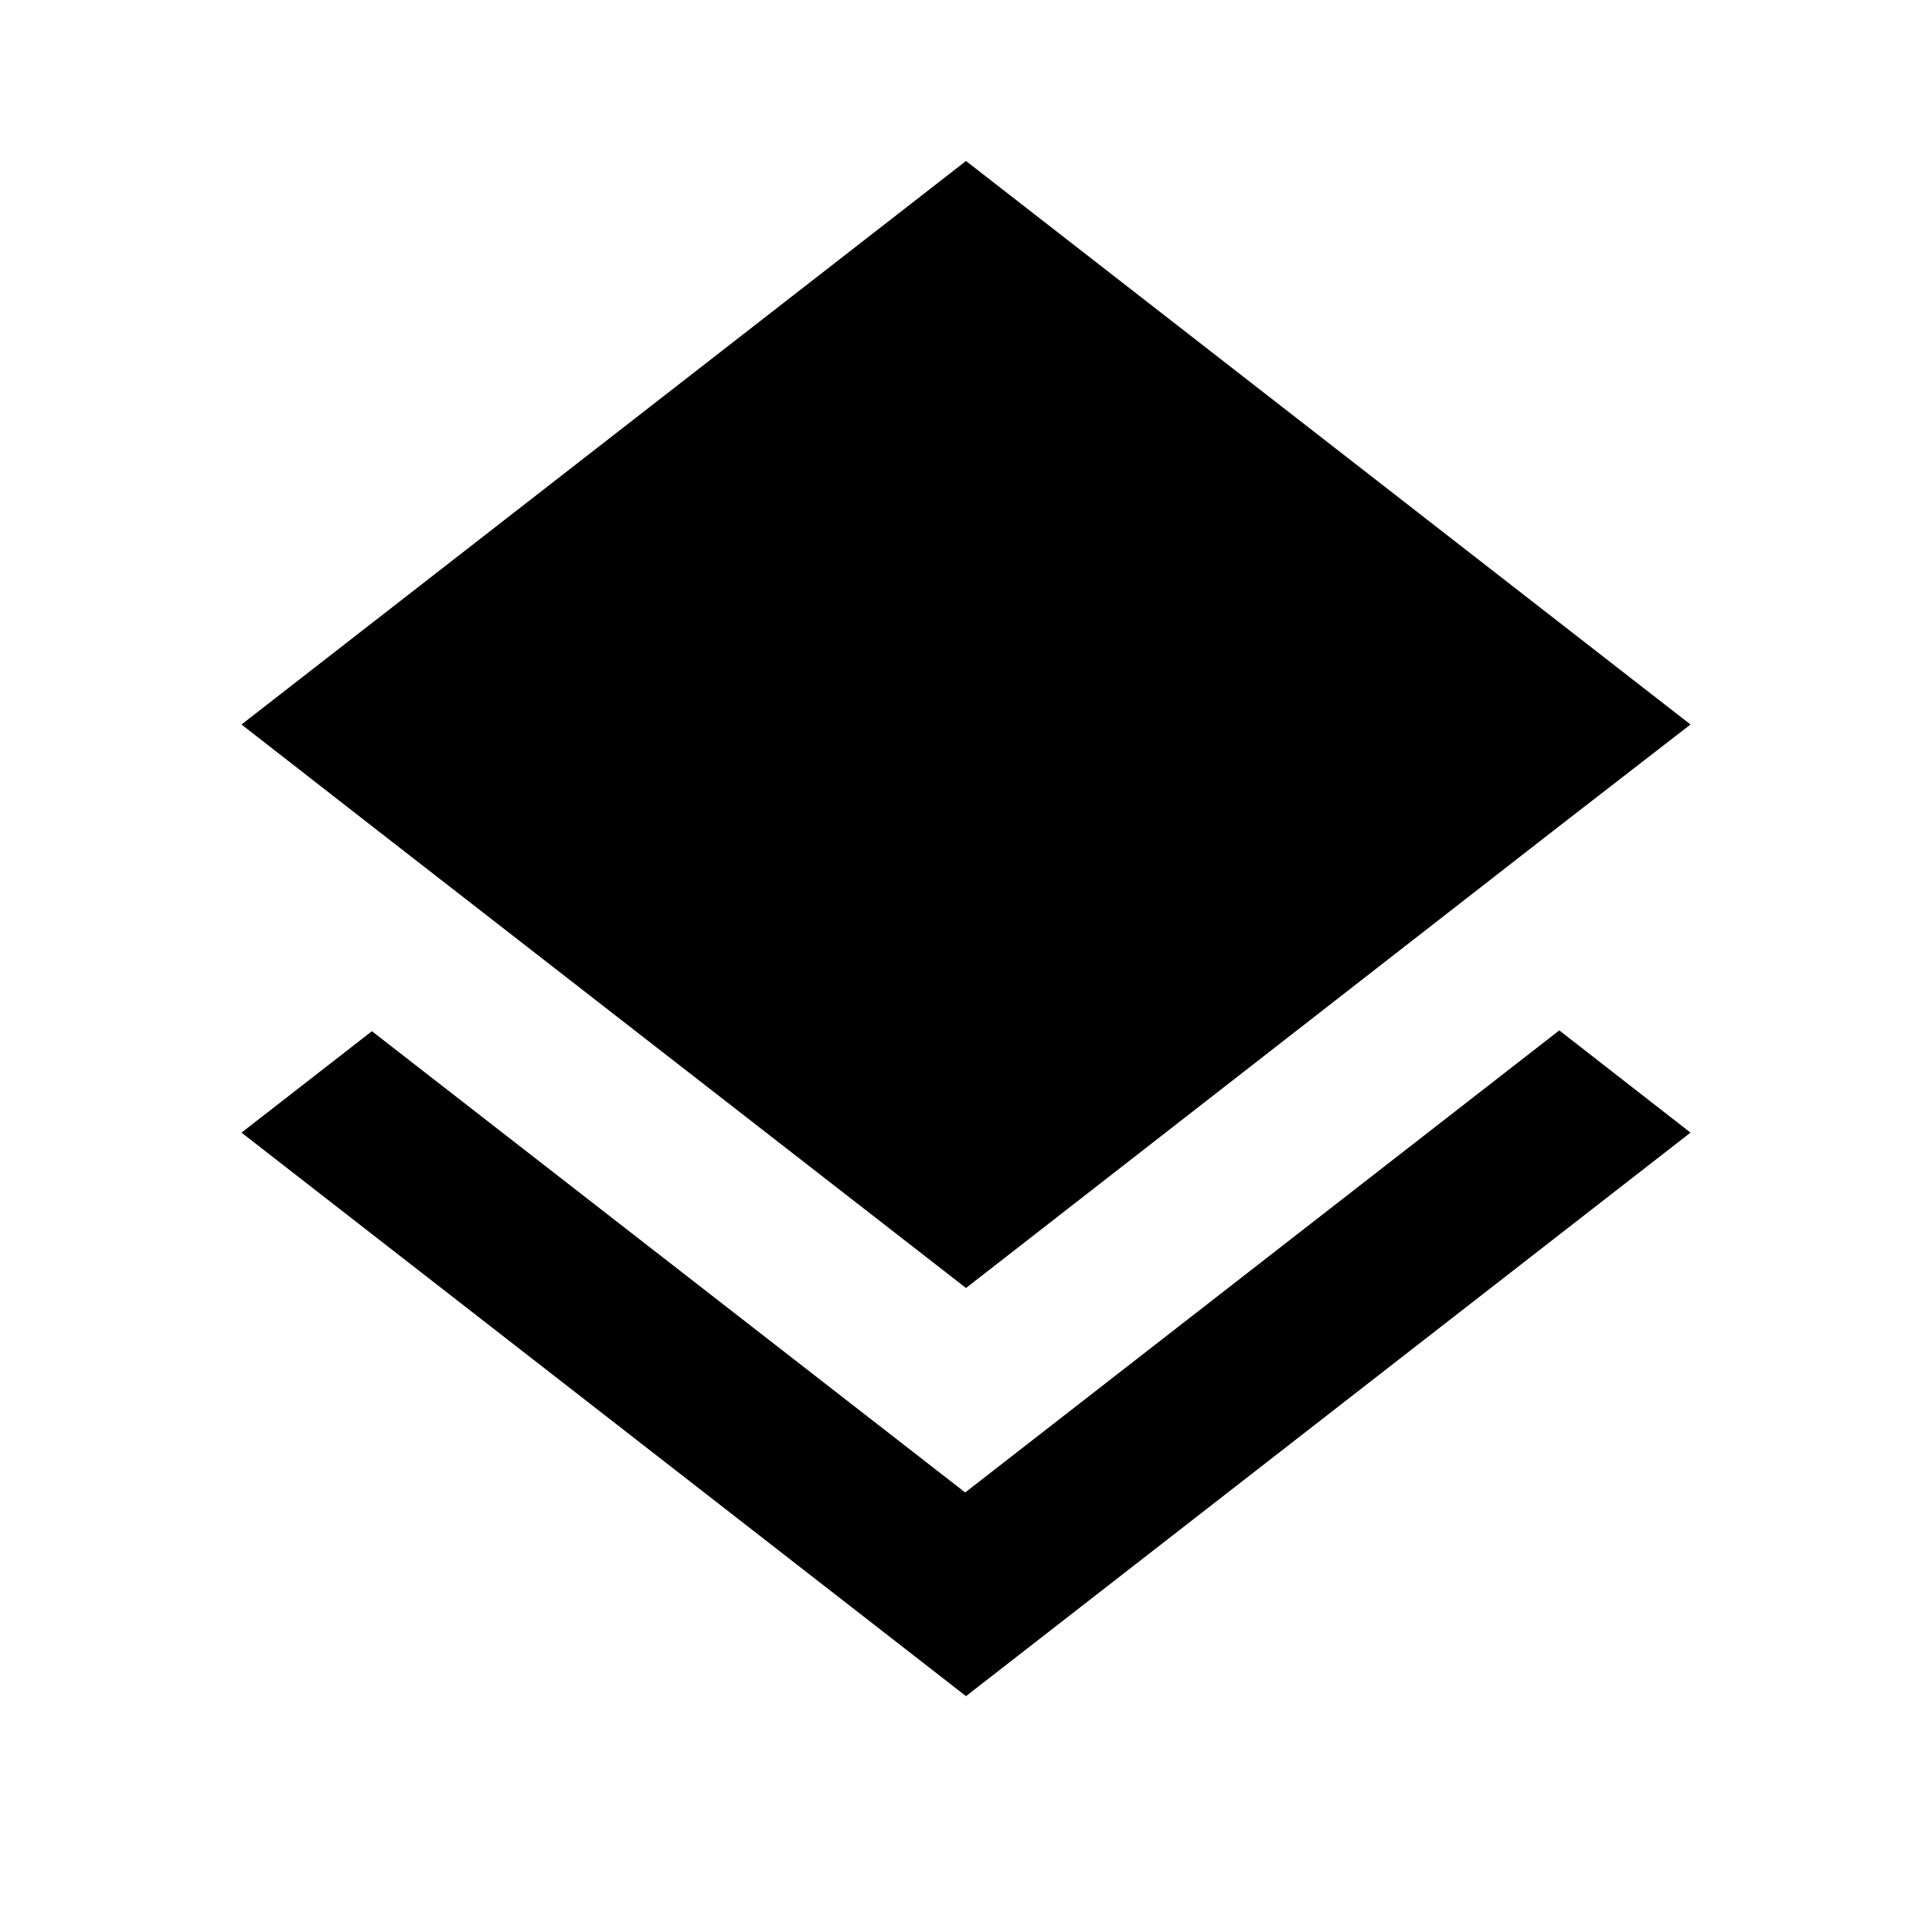
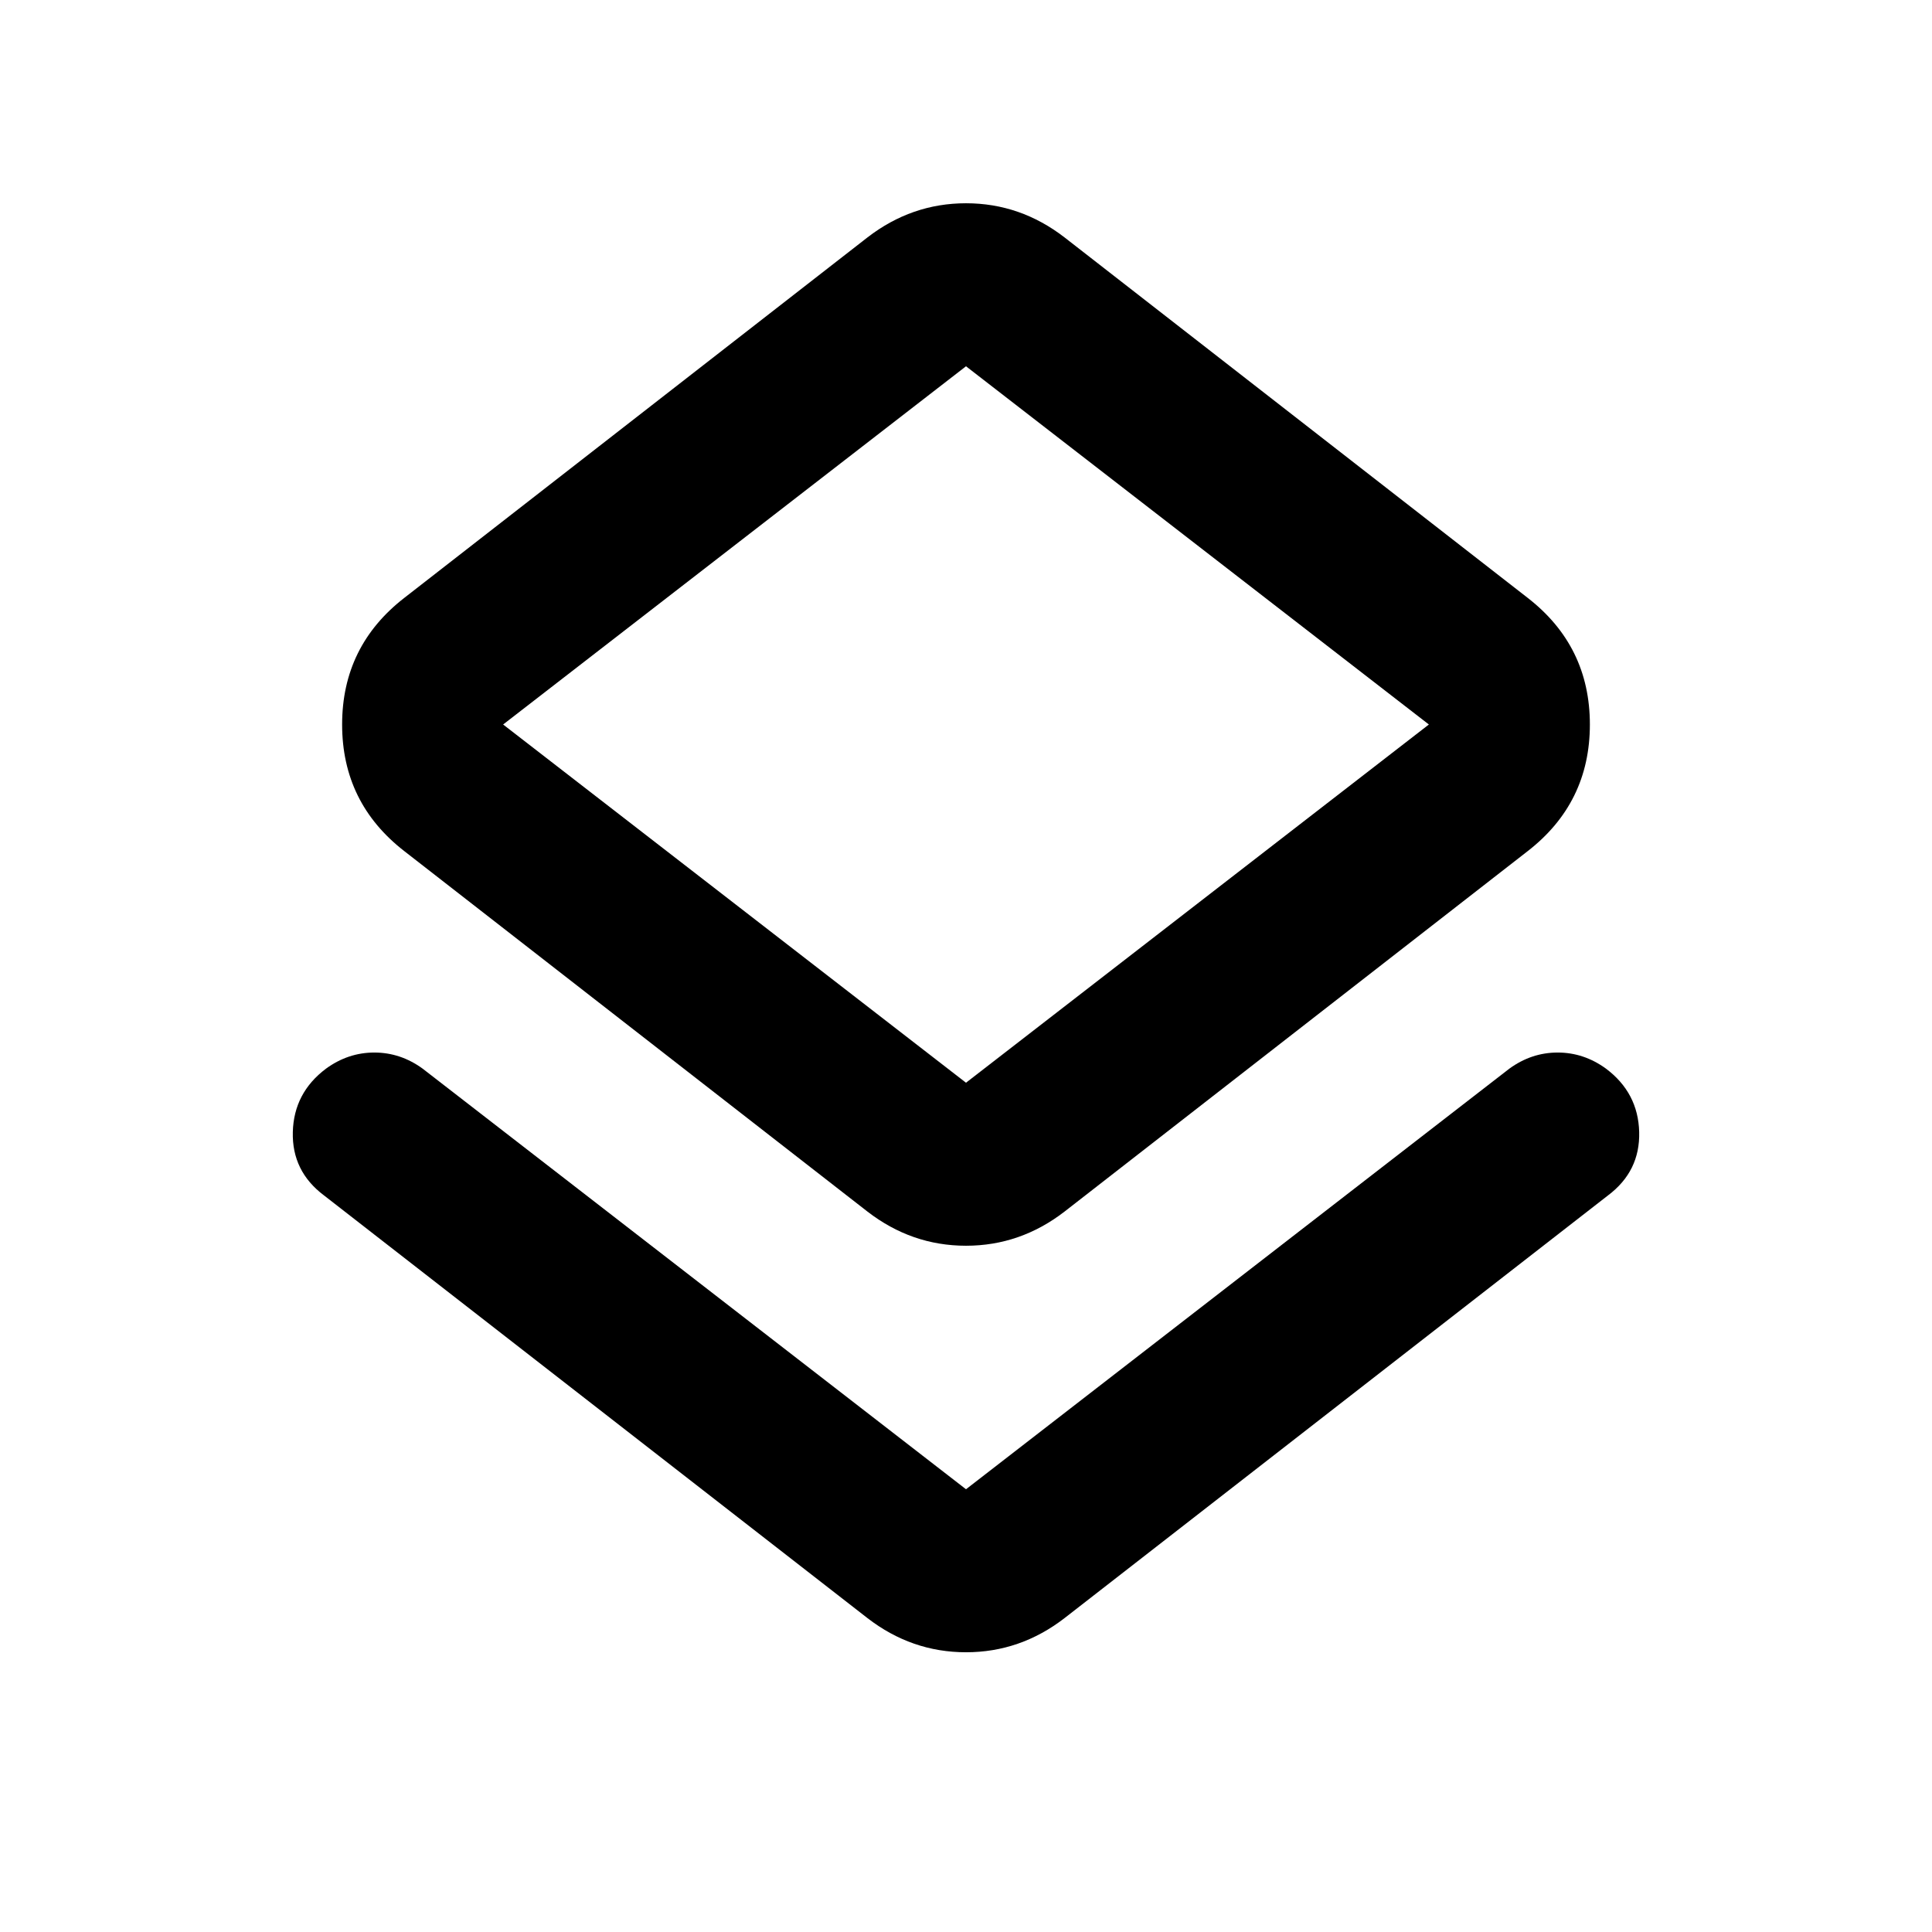
- <svg xmlns="http://www.w3.org/2000/svg" height="24px" viewBox="0 0 24 24" width="24px">
-   <path d="M11.99 18.54l-7.37-5.73L3 14.07l9 7 9-7-1.63-1.27-7.38 5.74zM12 16l7.36-5.73L21 9l-9-7-9 7 1.63 1.27L12 16z" />
+ <svg xmlns="http://www.w3.org/2000/svg" height="24" viewBox="0 -960 960 960" width="24">
+   <path d="M161-366q-16-12-15.5-31.5T162-429q11-8 24-8t24 8l270 209 270-209q11-8 24-8t24 8q16 12 16.5 31.5T799-366L529-156q-22 17-49 17t-49-17L161-366Zm270 8L201-537q-31-24-31-63t31-63l230-179q22-17 49-17t49 17l230 179q31 24 31 63t-31 63L529-358q-22 17-49 17t-49-17Zm49-64 230-178-230-178-230 178 230 178Zm0-178Z" />
</svg>
